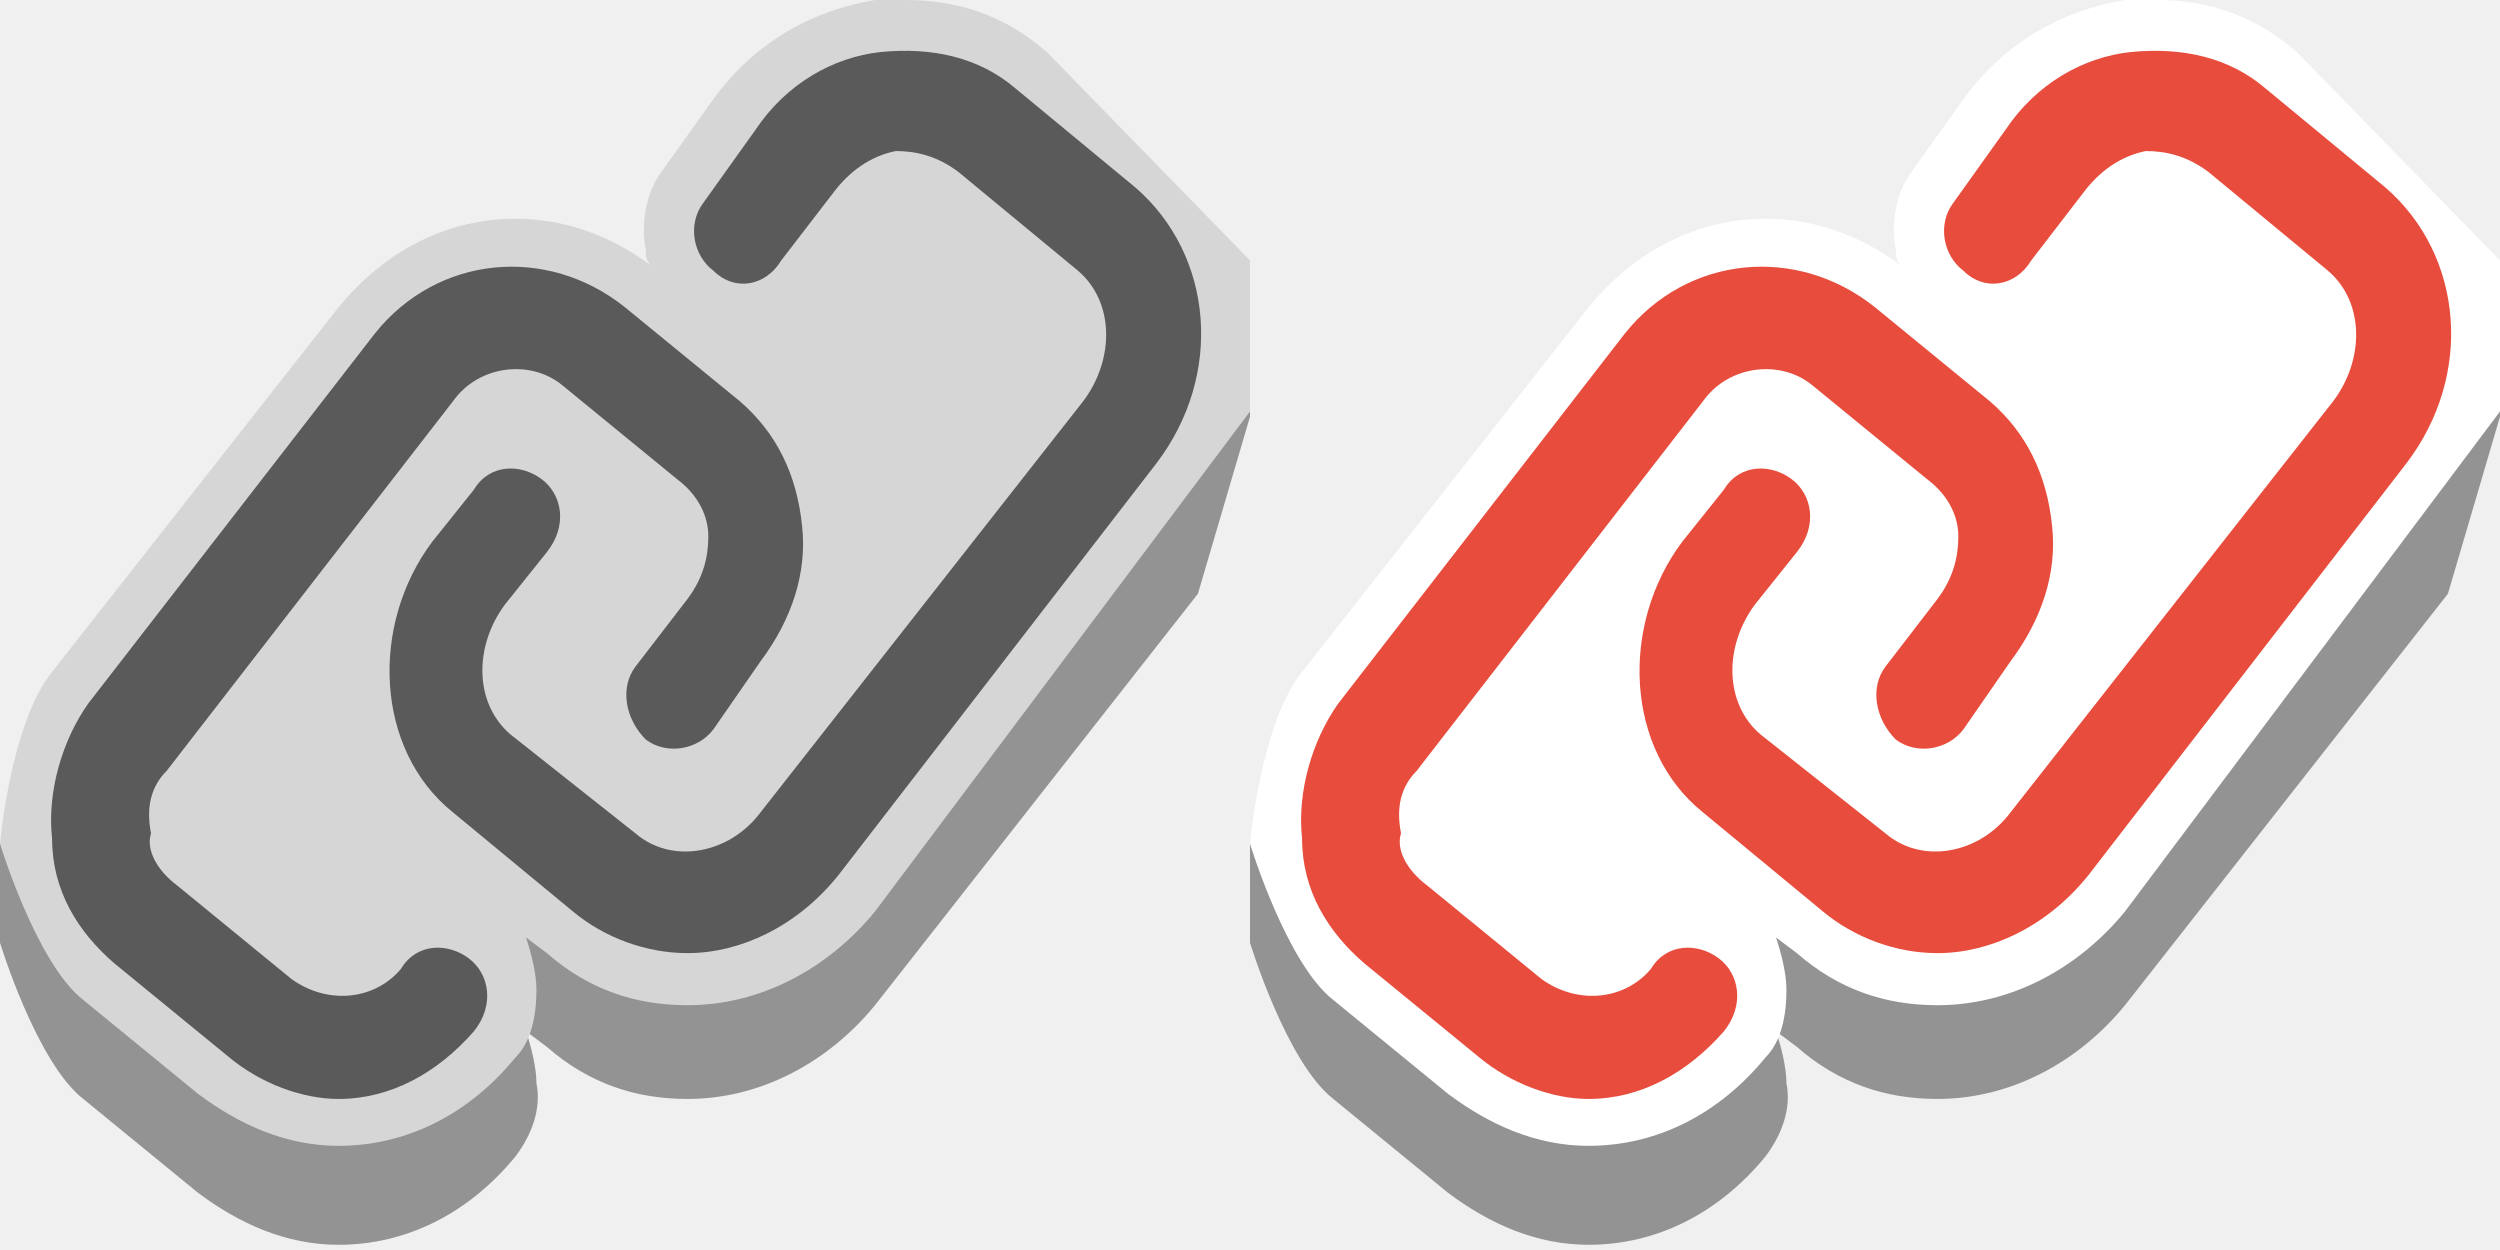
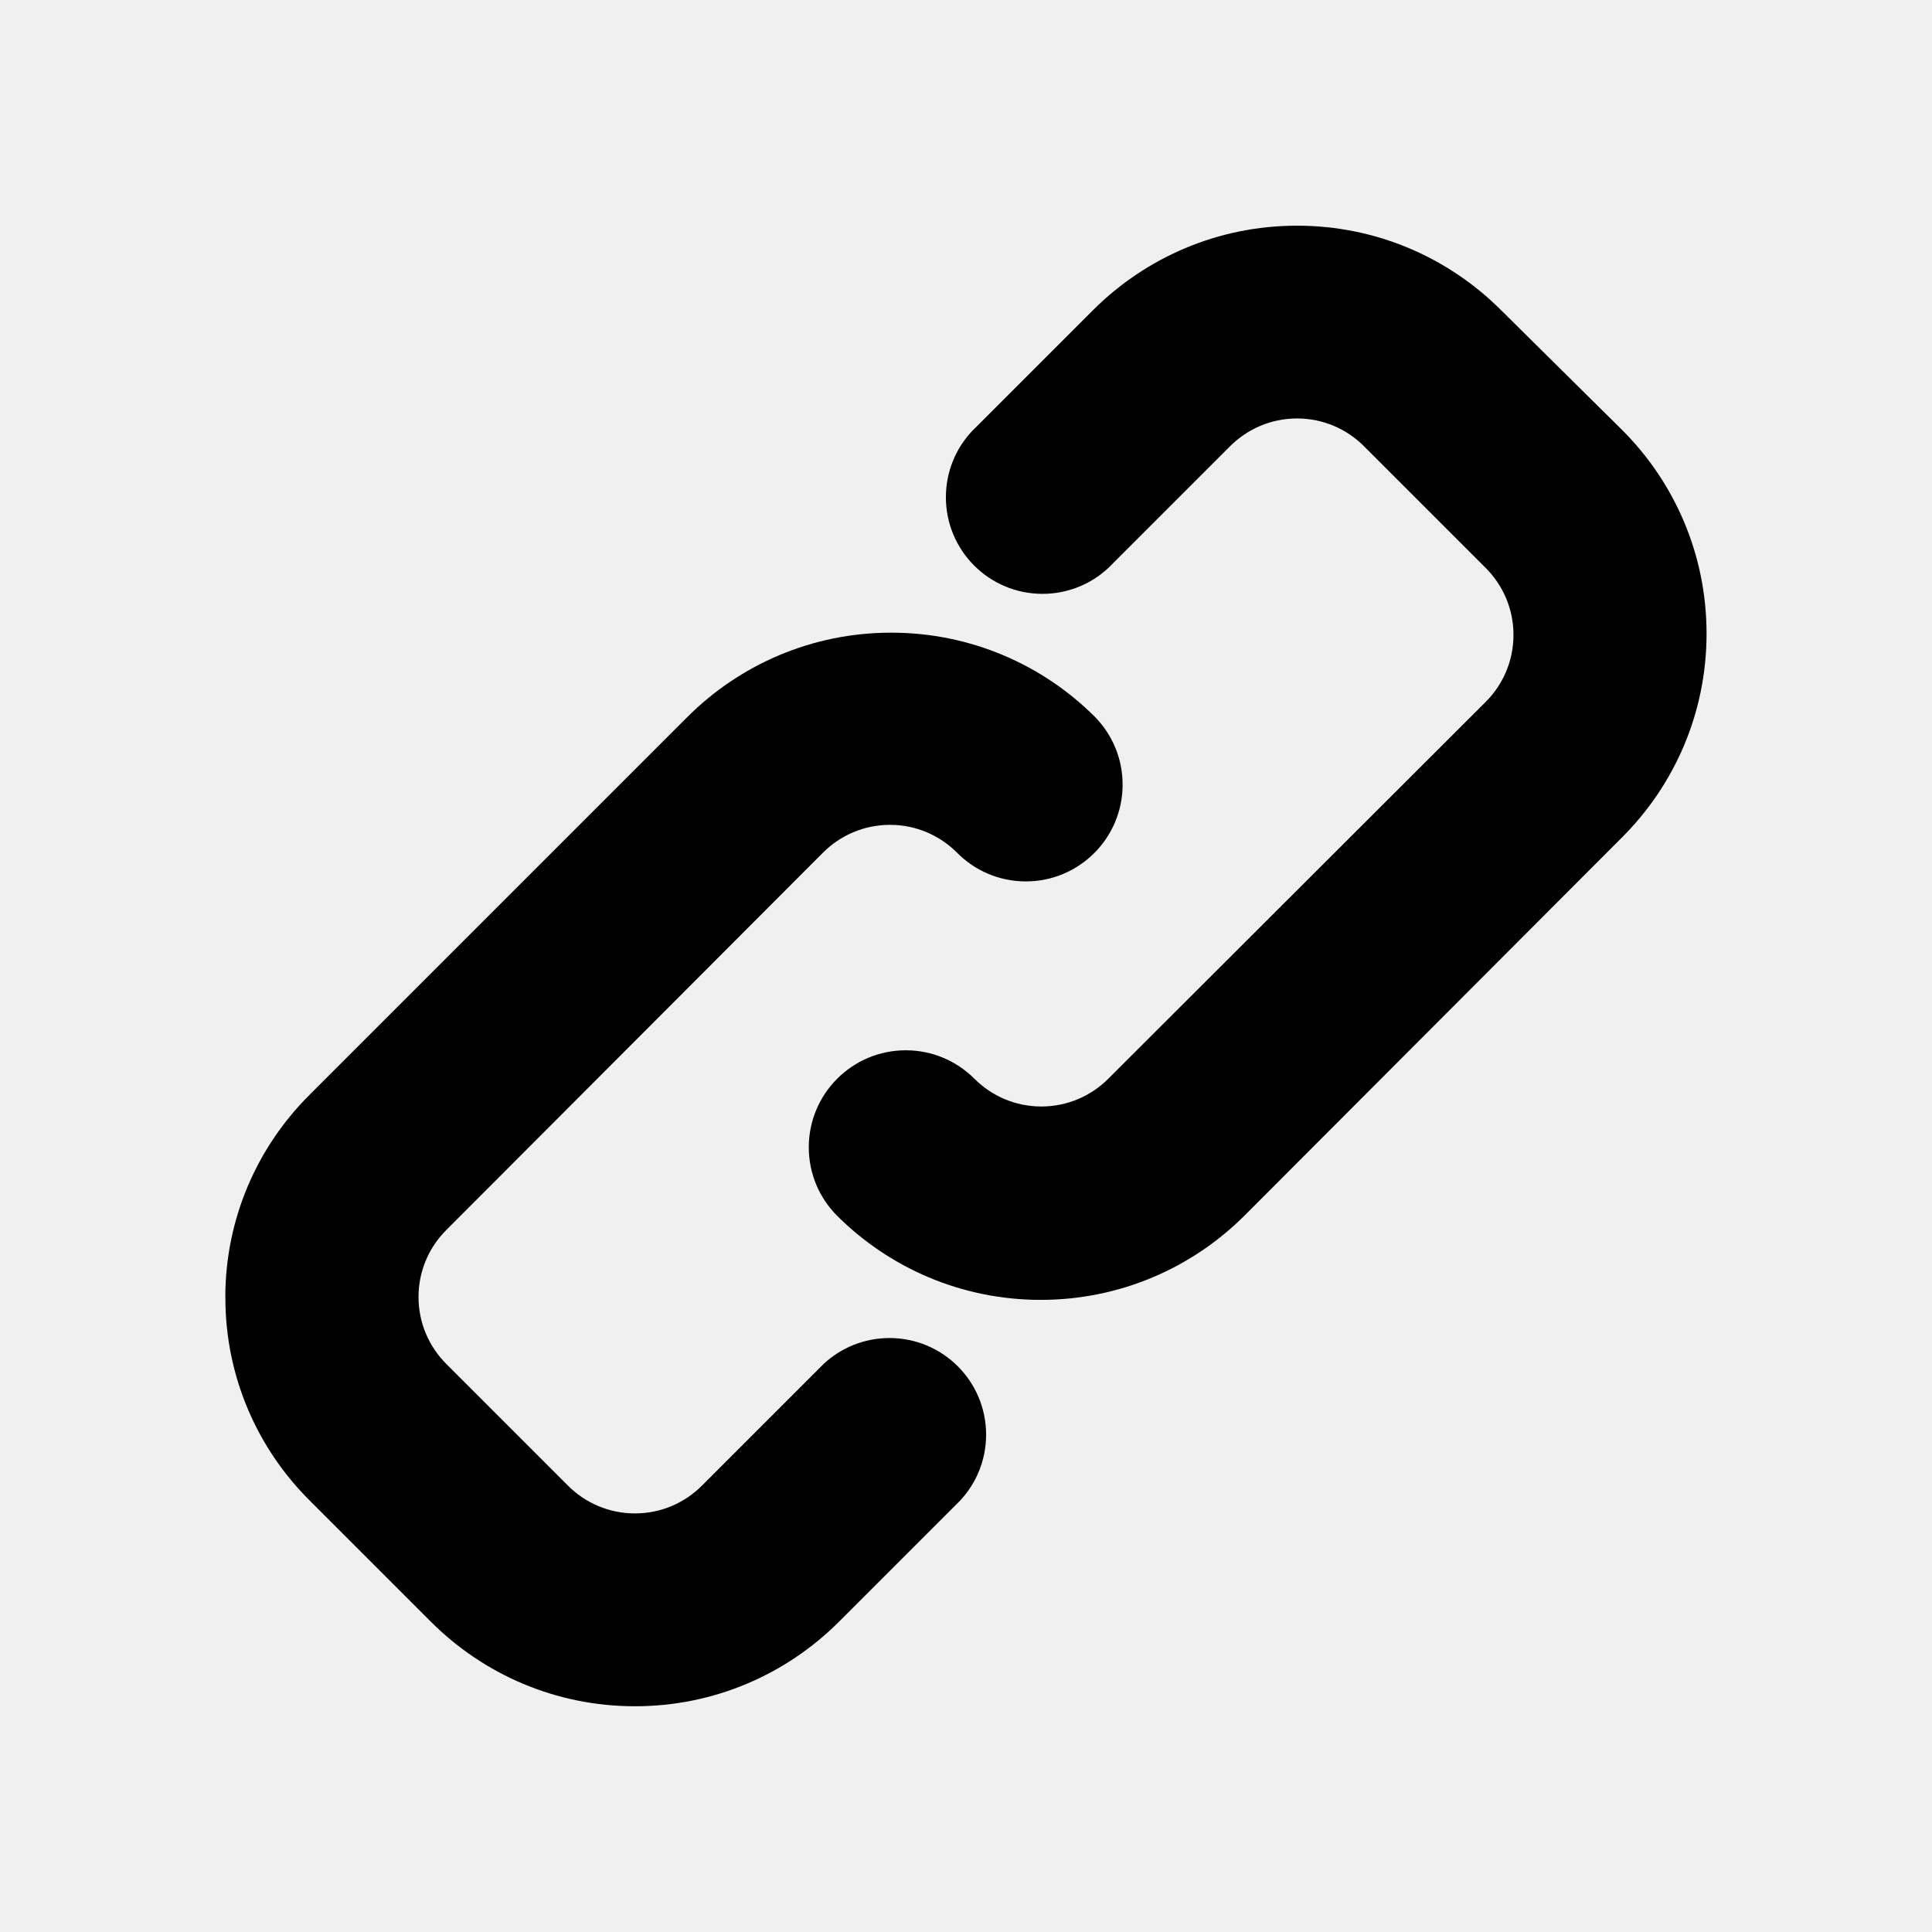
- <svg xmlns="http://www.w3.org/2000/svg" xmlns:xlink="http://www.w3.org/1999/xlink" enable-background="new 0 0 48 24" viewBox="0 0 48 24">
-   <defs>
-     <symbol id="0" viewBox="-12 -12 24 24">
-       <path id="2" d="m10.4 7.2l-2.3 1.9c-.8.7-1.7 1-2.7 1-.2 0-.4 0-.6 0-1.2-.3-2.3-.9-3.1-2l-1-1.4c-.3-.4-.4-.9-.3-1.4 0-.1 0-.2.1-.3-.8.6-1.7.9-2.6.9-1.3 0-2.6-.6-3.4-1.7l-6.5-8.4v-1.9c0 0 .7-2.3 1.6-3l2.2-1.8c.8-.6 1.7-1 2.7-1 1.3 0 2.5.6 3.4 1.7.3.4.5.9.4 1.4 0 .3-.1.7-.2 1l .4-.3c.8-.7 1.7-1 2.7-1 1.4 0 2.7.7 3.6 1.8l6.2 7.9 1 3.4v2z" fill="#939393" />
-       <path d="m8.1 11c-.8.7-1.7 1-2.7 1-.2 0-.4 0-.6 0-1.2-.2-2.3-.8-3.1-1.9l-1-1.4c-.3-.4-.4-1-.3-1.5 0-.1 0-.2.1-.3-.8.6-1.7.9-2.6.9-1.3 0-2.5-.6-3.4-1.7l-5.5-7c-.8-1-1-3.3-1-3.3s.7-2.3 1.6-3l2.2-1.8c.8-.6 1.7-1 2.7-1 1.3 0 2.5.6 3.4 1.7.3.3.4.8.4 1.3 0 .3-.1.7-.2 1l .4-.3c.8-.7 1.7-1 2.7-1 1.4 0 2.7.7 3.6 1.8l7.2 9.6v2.9z" fill="#fff" />
-       <path d="m-5.5-9.1c-.7 0-1.5.3-2.1.8l-2.2 1.8c-.7.6-1.2 1.4-1.2 2.4-.1.9.2 1.9.7 2.6l5.5 7.1c1.2 1.5 3.3 1.7 4.8.5l2.2-1.8c.7-.6 1.1-1.4 1.2-2.4.1-.9-.2-1.8-.8-2.6l-.9-1.3c-.3-.4-.9-.5-1.3-.2-.4.4-.5 1-.2 1.4l1 1.3c.3.4.4.8.4 1.2 0 .4-.2.8-.6 1.1l-2.2 1.8c-.6.5-1.6.4-2.1-.3l-5.5-7.1c-.3-.3-.4-.7-.3-1.2-.1-.3.1-.7.5-1l2.2-1.8c.7-.5 1.6-.4 2.1.2.3.5.9.5 1.3.2.4-.3.5-.9.1-1.4-.7-.8-1.6-1.3-2.6-1.3" fill="#e74c3c" />
-       <path d="m1.2-6.3c-.8 0-1.6.3-2.2.8l-2.3 1.9c-1.5 1.2-1.6 3.6-.4 5.2l.8 1c .3.5.9.5 1.3.2.4-.3.5-.9.1-1.4l-.8-1c-.6-.8-.6-1.9.1-2.5l2.4-1.9c.7-.6 1.8-.4 2.4.4l6.2 7.9c.6.8.6 1.9-.1 2.5l-2.3 1.9c-.4.3-.8.4-1.2.4-.5-.1-.9-.4-1.2-.8l-1-1.3c-.3-.5-.9-.6-1.3-.2-.4.3-.5.9-.2 1.3l1 1.4c.6.9 1.5 1.4 2.4 1.5 1 .1 1.9-.1 2.6-.7l2.3-1.9c1.5-1.3 1.7-3.6.4-5.3l-6.1-7.9c-.8-1-1.9-1.5-2.9-1.5" fill="#e74c3c" />
-     </symbol>
-     <symbol id="1" viewBox="-12 -12 24 24">
-       <use xlink:href="#2" />
-       <path d="m8.1 11c-.8.7-1.7 1-2.7 1-.2 0-.4 0-.6 0-1.2-.2-2.3-.8-3.1-1.9l-1-1.4c-.3-.4-.4-1-.3-1.5 0-.1 0-.2.1-.3-.8.6-1.7.9-2.6.9-1.3 0-2.5-.6-3.4-1.7l-5.5-7c-.8-1-1-3.3-1-3.3s.7-2.3 1.6-3l2.2-1.8c.8-.6 1.7-1 2.7-1 1.3 0 2.5.6 3.4 1.7.3.3.4.8.4 1.3 0 .3-.1.7-.2 1l .4-.3c.8-.7 1.7-1 2.7-1 1.4 0 2.7.7 3.6 1.8l7.2 9.6v2.9z" fill="#d6d6d6" />
-       <path d="m-5.5-9.1c-.7 0-1.5.3-2.1.8l-2.2 1.8c-.7.6-1.2 1.4-1.2 2.4-.1.9.2 1.9.7 2.6l5.5 7.1c1.2 1.5 3.3 1.7 4.8.5l2.2-1.8c.7-.6 1.1-1.4 1.2-2.4.1-.9-.2-1.8-.8-2.6l-.9-1.3c-.3-.4-.9-.5-1.3-.2-.4.4-.5 1-.2 1.4l1 1.3c.3.4.4.8.4 1.2 0 .4-.2.8-.6 1.1l-2.2 1.8c-.6.5-1.6.4-2.1-.3l-5.5-7.1c-.3-.3-.4-.7-.3-1.2-.1-.3.1-.7.5-1l2.2-1.8c.7-.5 1.6-.4 2.1.2.3.5.9.5 1.3.2.4-.3.5-.9.1-1.4-.7-.8-1.6-1.3-2.6-1.3" fill="#5a5a5a" />
-       <path d="m1.2-6.3c-.8 0-1.6.3-2.2.8l-2.3 1.9c-1.5 1.2-1.6 3.6-.4 5.2l.8 1c .3.5.9.5 1.3.2.4-.3.5-.9.1-1.4l-.8-1c-.6-.8-.6-1.9.1-2.5l2.4-1.9c.7-.6 1.8-.4 2.4.4l6.2 7.9c.6.8.6 1.9-.1 2.5l-2.3 1.9c-.4.3-.8.4-1.2.4-.5-.1-.9-.4-1.2-.8l-1-1.3c-.3-.5-.9-.6-1.3-.2-.4.3-.5.9-.2 1.3l1 1.4c.6.9 1.5 1.4 2.4 1.5 1 .1 1.9-.1 2.6-.7l2.3-1.9c1.5-1.3 1.7-3.6.4-5.3l-6.1-7.9c-.8-1-1.9-1.5-2.9-1.5" fill="#5a5a5a" />
-     </symbol>
-   </defs>
-   <use height="24" transform="matrix(1 0 0 -1 12 12)" width="24" x="-12" xlink:href="#1" y="-12" />
-   <use height="24" transform="matrix(1 0 0 -1 36 12)" width="24" x="-12" xlink:href="#0" y="-12" />
+ <svg xmlns="http://www.w3.org/2000/svg" version="1.1" width="32" height="32" viewBox="0 0 32 32">
+   <path class="fill-active" d="M3.733 21.483c0 0.003 0 0.008 0 0.012 0 1.313 0.534 2.501 1.397 3.359l2.016 2.016c0.864 0.86 2.055 1.391 3.371 1.391s2.507-0.532 3.371-1.392l2.016-2.016c0.266-0.285 0.429-0.669 0.429-1.091 0-0.884-0.716-1.6-1.6-1.6-0.422 0-0.806 0.163-1.092 0.43l0.001-0.001-2.016 2.016c-0.284 0.284-0.676 0.46-1.109 0.46s-0.826-0.176-1.109-0.46v0l-2.016-2.016c-0.284-0.284-0.46-0.676-0.46-1.109s0.176-0.826 0.46-1.109v0l6.24-6.251c0.284-0.284 0.676-0.46 1.109-0.46s0.826 0.176 1.109 0.46v0c0.291 0.295 0.695 0.477 1.141 0.477 0.885 0 1.603-0.718 1.603-1.603 0-0.439-0.176-0.836-0.462-1.126l0 0c-0.864-0.86-2.055-1.391-3.371-1.391s-2.507 0.531-3.371 1.392l-6.261 6.261c-0.861 0.856-1.395 2.040-1.397 3.349v0.001z" />
+   <path class="fill-active" d="M18.357 17.867c-0.284 0.284-0.676 0.46-1.109 0.46s-0.826-0.176-1.109-0.46v0c-0.291-0.291-0.692-0.471-1.136-0.471-0.887 0-1.607 0.719-1.607 1.607 0 0.444 0.18 0.845 0.471 1.136v0c0.864 0.86 2.055 1.391 3.371 1.391s2.507-0.532 3.371-1.392l-0 0 6.261-6.272c0.862-0.863 1.396-2.054 1.396-3.371s-0.533-2.508-1.396-3.371l0 0-2.016-1.995c-0.864-0.86-2.055-1.391-3.371-1.391s-2.507 0.532-3.371 1.391l-2.016 2.016c-0.266 0.285-0.429 0.669-0.429 1.091 0 0.884 0.716 1.6 1.6 1.6 0.422 0 0.806-0.163 1.092-0.43l-0.001 0.001 2.016-2.016c0.284-0.284 0.676-0.46 1.109-0.46s0.826 0.176 1.109 0.46v0l2.016 2.016c0.284 0.284 0.46 0.676 0.46 1.109s-0.176 0.826-0.46 1.109v0z" />
</svg>
